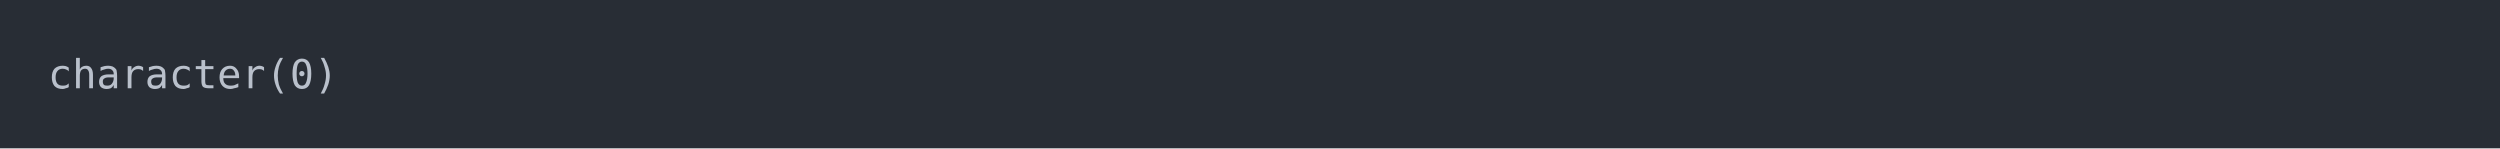
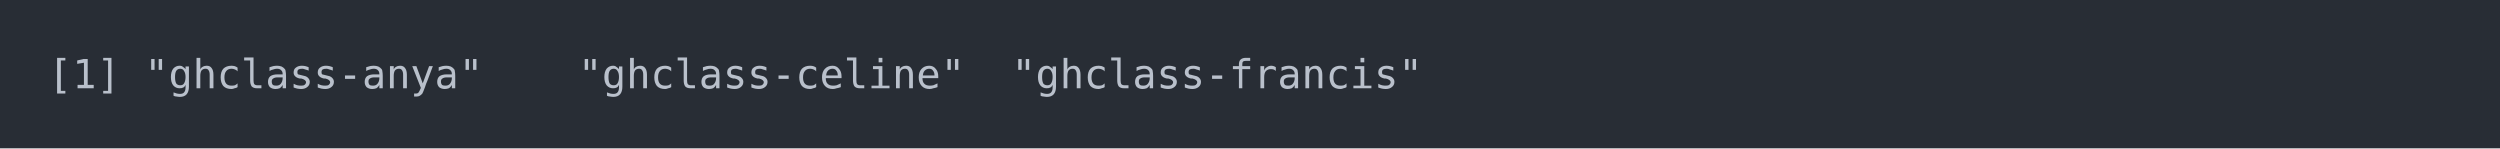
<svg xmlns="http://www.w3.org/2000/svg" xmlns:xlink="http://www.w3.org/1999/xlink" width="1040" height="61.71">
  <rect width="1040" height="61.71" rx="0" ry="0" class="a" />
  <svg height="21.71" viewBox="0 0 100 2.171" width="1000" x="20" y="20">
    <style>.a{fill:rgb(40,45,53)}.b{font-family:'Fira Code',Monaco,Consolas,Menlo,'Bitstream Vera Sans Mono','Powerline Symbols',monospace}.c{fill:transparent}.d{fill:rgb(185,192,203);white-space:pre}</style>
    <g font-family="'Fira Code',Monaco,Consolas,Menlo,'Bitstream Vera Sans Mono','Powerline Symbols',monospace" font-size="1.67" class="b">
      <defs>
        <symbol id="a">
          <rect height="2" width="100" x="0" y="0" class="c" />
        </symbol>
      </defs>
      <rect height="2.171" width="100" class="a" />
      <svg x="0" y="0" width="100">
        <svg x="0">
          <use xlink:href="#a" />
-           <text x="0" y="1.67" class="d">character(0)</text>
+           <text x="0" y="1.67" class="d">[1]</text>
+           <text x="4.008" y="1.67" class="d">"ghclass-anya"</text>
+           <text x="22.044" y="1.67" class="d">"ghclass-celine"</text>
+           <text x="40.08" y="1.67" class="d">"ghclass-francis"</text>
        </svg>
      </svg>
    </g>
  </svg>
</svg>
